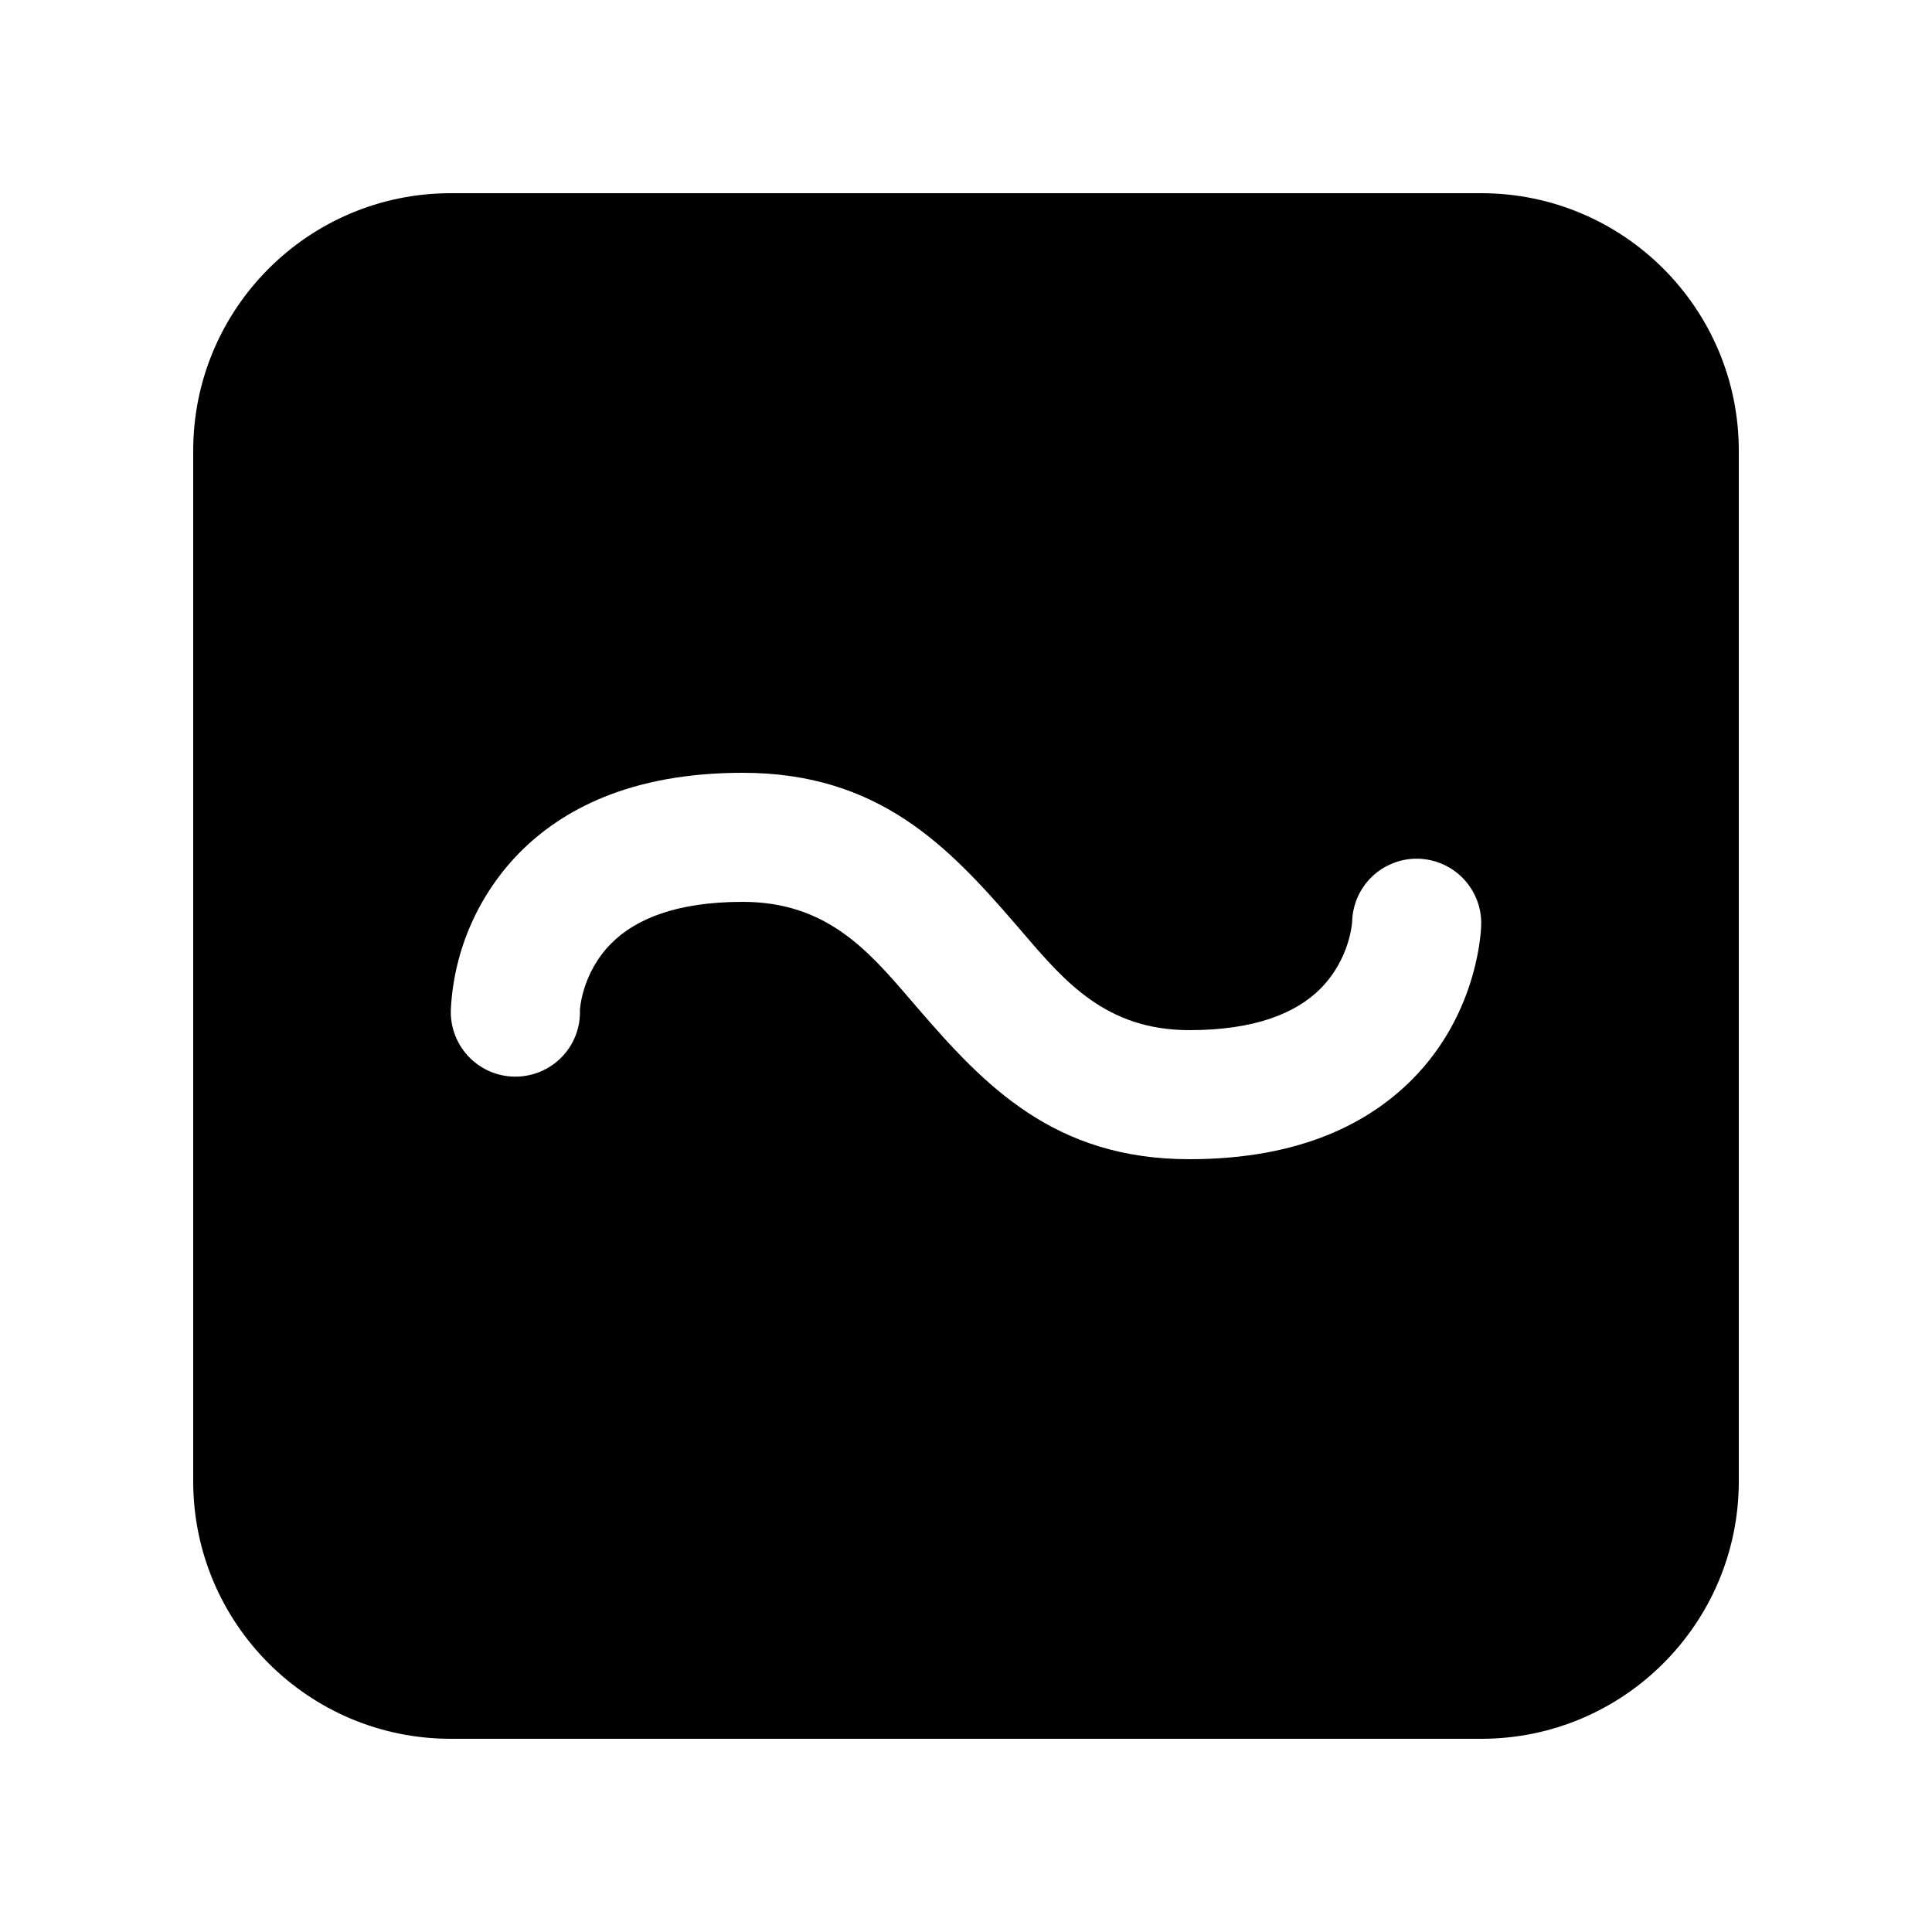
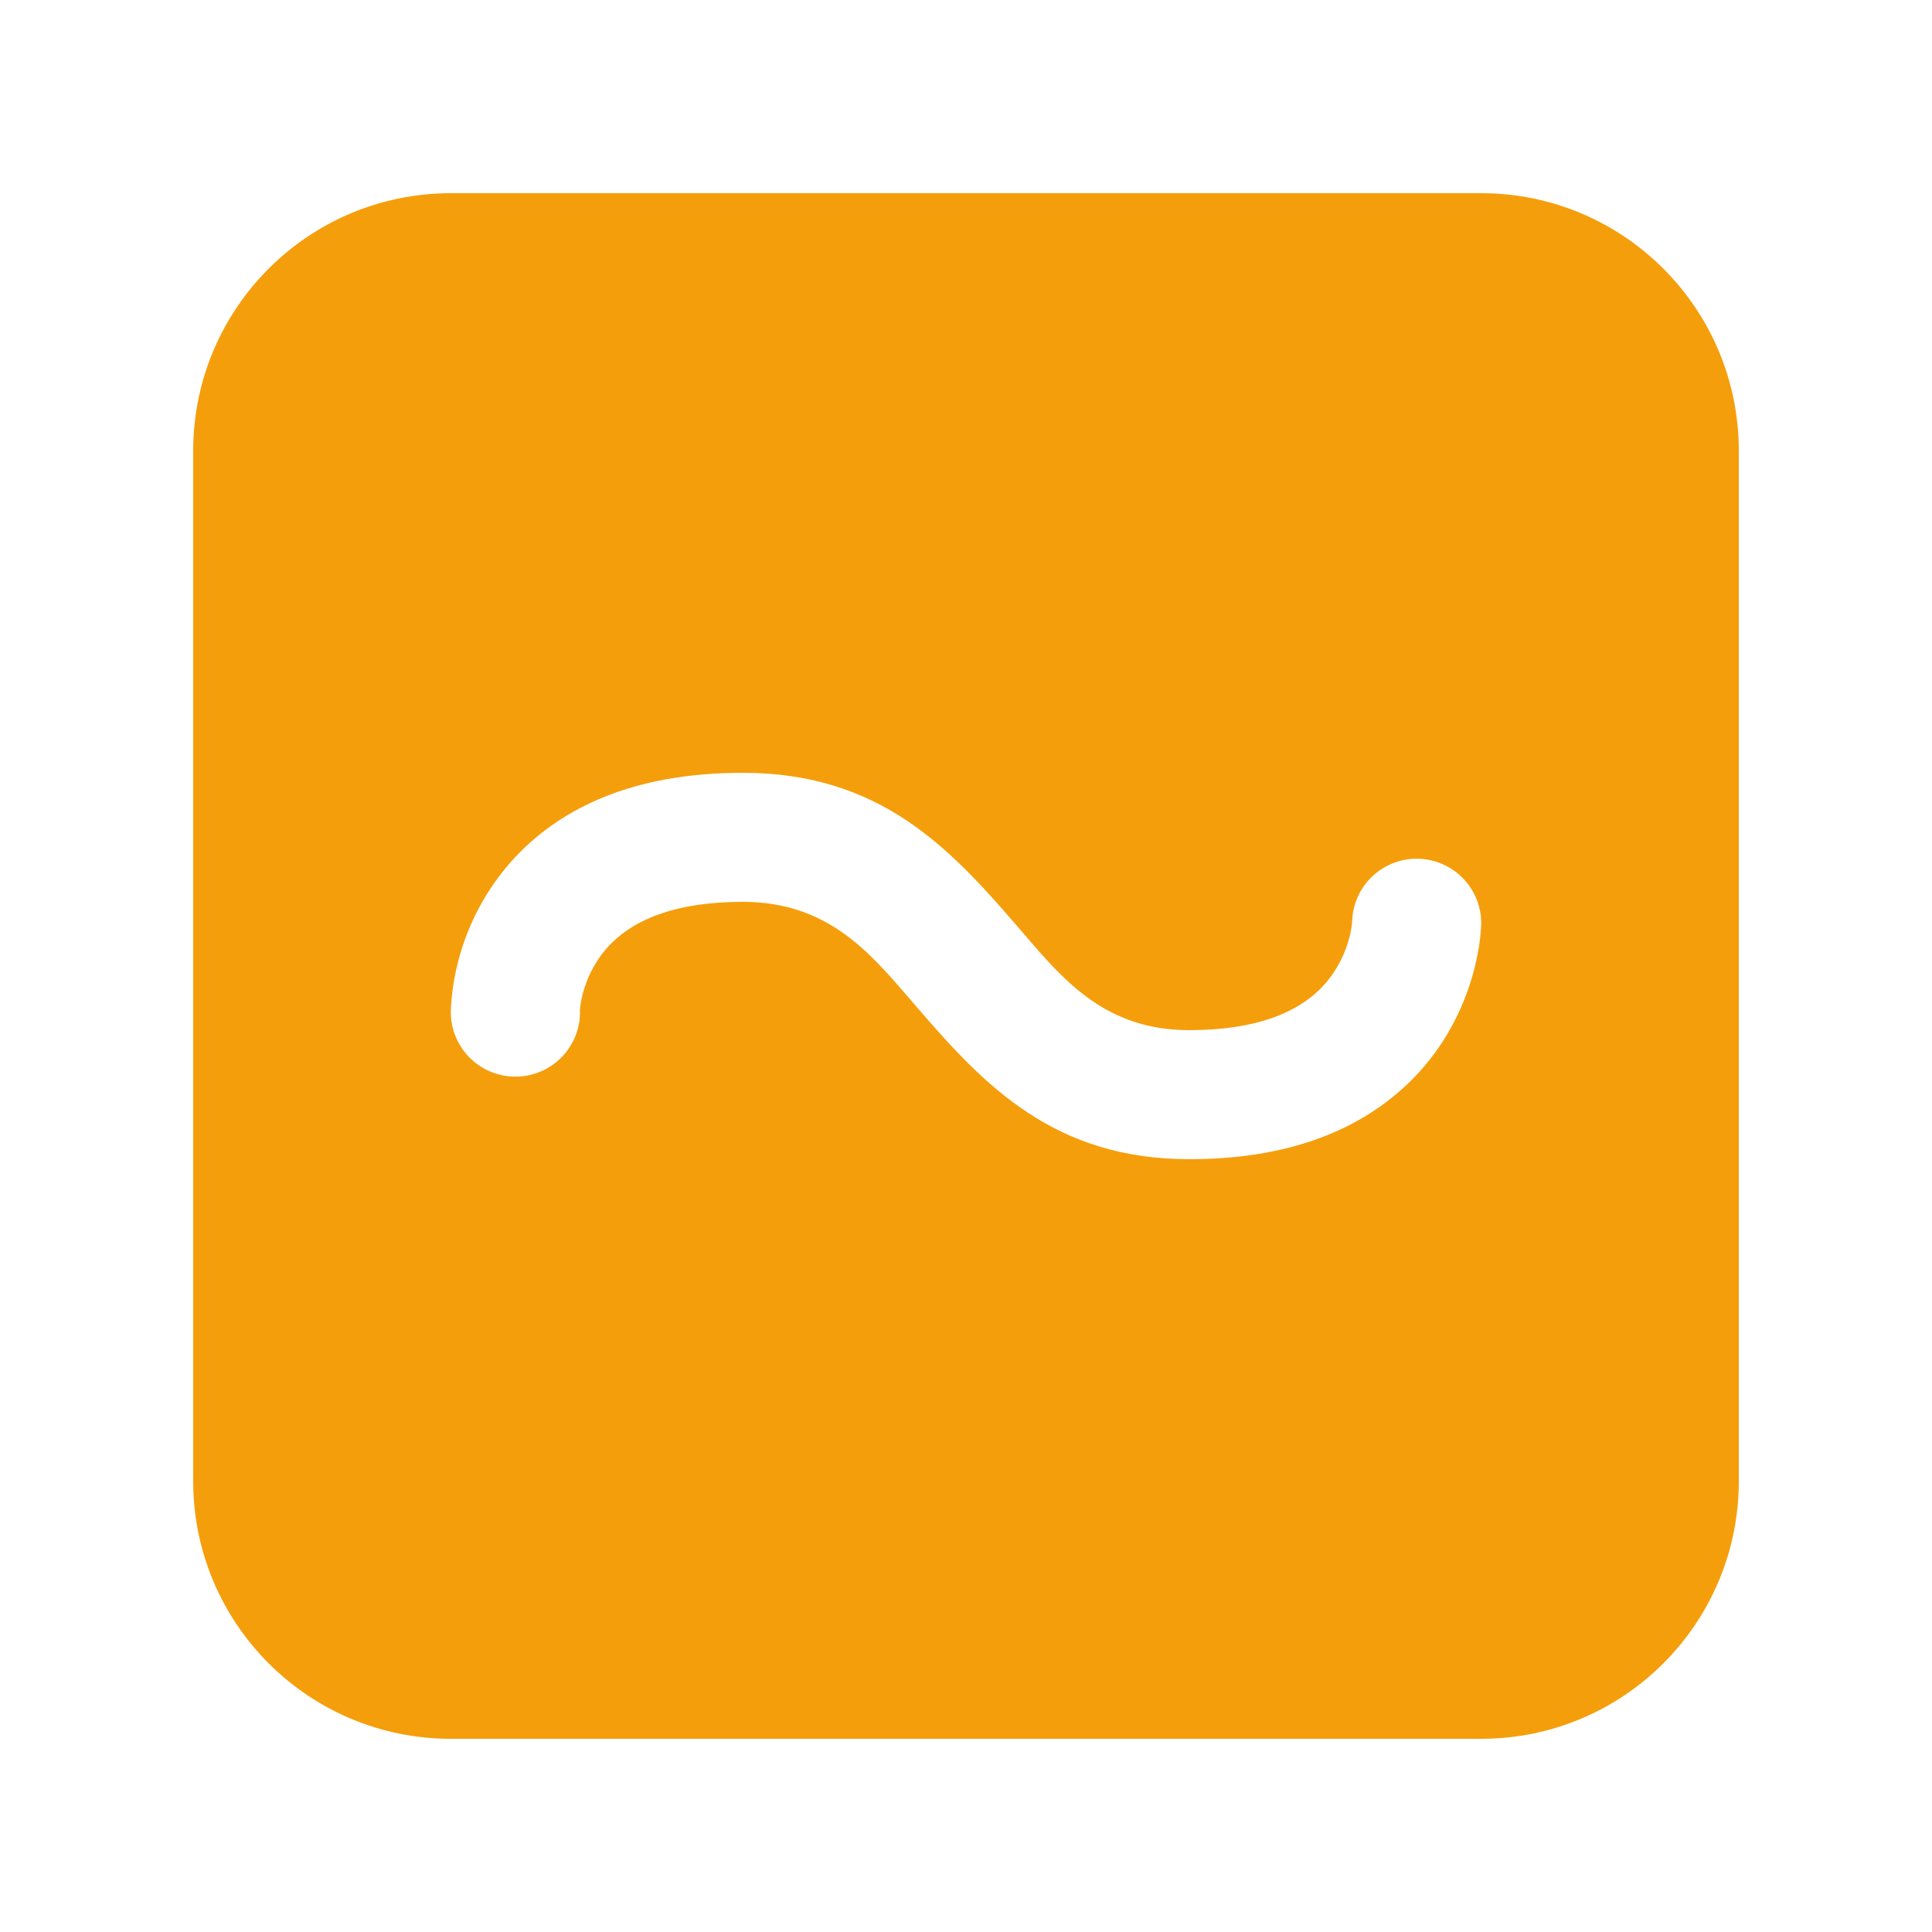
- <svg xmlns="http://www.w3.org/2000/svg" viewBox="0 0 30 30" fill="none">
-   <path fill-rule="evenodd" clip-rule="evenodd" d="M3 7C3 4.791 4.791 3 7 3H23C25.209 3 27 4.791 27 7V23C27 25.209 25.209 27 23 27H7C4.791 27 3 25.209 3 23V7ZM9.494 14.647C9.032 15.109 9.005 15.682 9.005 15.682C9.01 15.818 8.987 15.953 8.938 16.079C8.889 16.206 8.814 16.321 8.719 16.418C8.624 16.515 8.51 16.591 8.384 16.643C8.258 16.694 8.124 16.72 7.988 16.718C7.852 16.716 7.718 16.686 7.594 16.631C7.47 16.575 7.358 16.495 7.266 16.396C7.174 16.296 7.103 16.178 7.058 16.051C7.012 15.923 6.993 15.787 7.002 15.651C7.053 14.742 7.434 13.883 8.073 13.234C8.719 12.586 9.77 12 11.533 12C13.64 12 14.722 13.139 15.765 14.346C15.809 14.396 15.852 14.447 15.895 14.497C16.534 15.243 17.18 15.996 18.469 15.996C19.491 15.996 20.127 15.73 20.503 15.353C20.967 14.887 20.996 14.313 20.996 14.313C20.999 14.181 21.028 14.052 21.081 13.931C21.134 13.811 21.21 13.703 21.305 13.612C21.4 13.521 21.512 13.45 21.635 13.402C21.758 13.354 21.889 13.331 22.02 13.334C22.152 13.337 22.281 13.366 22.402 13.419C22.522 13.472 22.631 13.548 22.722 13.643C22.813 13.738 22.884 13.85 22.932 13.972C22.98 14.095 23.003 14.225 23 14.357C23 14.357 22.989 15.699 21.922 16.768C21.275 17.414 20.225 18 18.469 18C16.372 18 15.29 16.861 14.249 15.653C14.206 15.603 14.163 15.553 14.12 15.503C13.478 14.757 12.829 14.004 11.533 14.004C10.506 14.004 9.87 14.27 9.494 14.647Z" fill="currentColor" />
+ <svg xmlns="http://www.w3.org/2000/svg" width="30" height="30" viewBox="0 0 30 30" fill="none">
+   <path fill-rule="evenodd" clip-rule="evenodd" d="M3 7C3 4.791 4.791 3 7 3H23C25.209 3 27 4.791 27 7V23C27 25.209 25.209 27 23 27H7C4.791 27 3 25.209 3 23V7ZM9.494 14.647C9.032 15.109 9.005 15.682 9.005 15.682C9.01 15.818 8.987 15.953 8.938 16.079C8.889 16.206 8.814 16.321 8.719 16.418C8.624 16.515 8.51 16.591 8.384 16.643C8.258 16.694 8.124 16.72 7.988 16.718C7.852 16.716 7.718 16.686 7.594 16.631C7.47 16.575 7.358 16.495 7.266 16.396C7.174 16.296 7.103 16.178 7.058 16.051C7.012 15.923 6.993 15.787 7.002 15.651C7.053 14.742 7.434 13.883 8.073 13.234C8.719 12.586 9.77 12 11.533 12C13.64 12 14.722 13.139 15.765 14.346C15.809 14.396 15.852 14.447 15.895 14.497C16.534 15.243 17.18 15.996 18.469 15.996C19.491 15.996 20.127 15.73 20.503 15.353C20.967 14.887 20.996 14.313 20.996 14.313C20.999 14.181 21.028 14.052 21.081 13.931C21.134 13.811 21.21 13.703 21.305 13.612C21.4 13.521 21.512 13.45 21.635 13.402C21.758 13.354 21.889 13.331 22.02 13.334C22.152 13.337 22.281 13.366 22.402 13.419C22.522 13.472 22.631 13.548 22.722 13.643C22.813 13.738 22.884 13.85 22.932 13.972C22.98 14.095 23.003 14.225 23 14.357C23 14.357 22.989 15.699 21.922 16.768C21.275 17.414 20.225 18 18.469 18C16.372 18 15.29 16.861 14.249 15.653C14.206 15.603 14.163 15.553 14.12 15.503C13.478 14.757 12.829 14.004 11.533 14.004C10.506 14.004 9.87 14.27 9.494 14.647Z" fill="#F59E0B" />
</svg>
